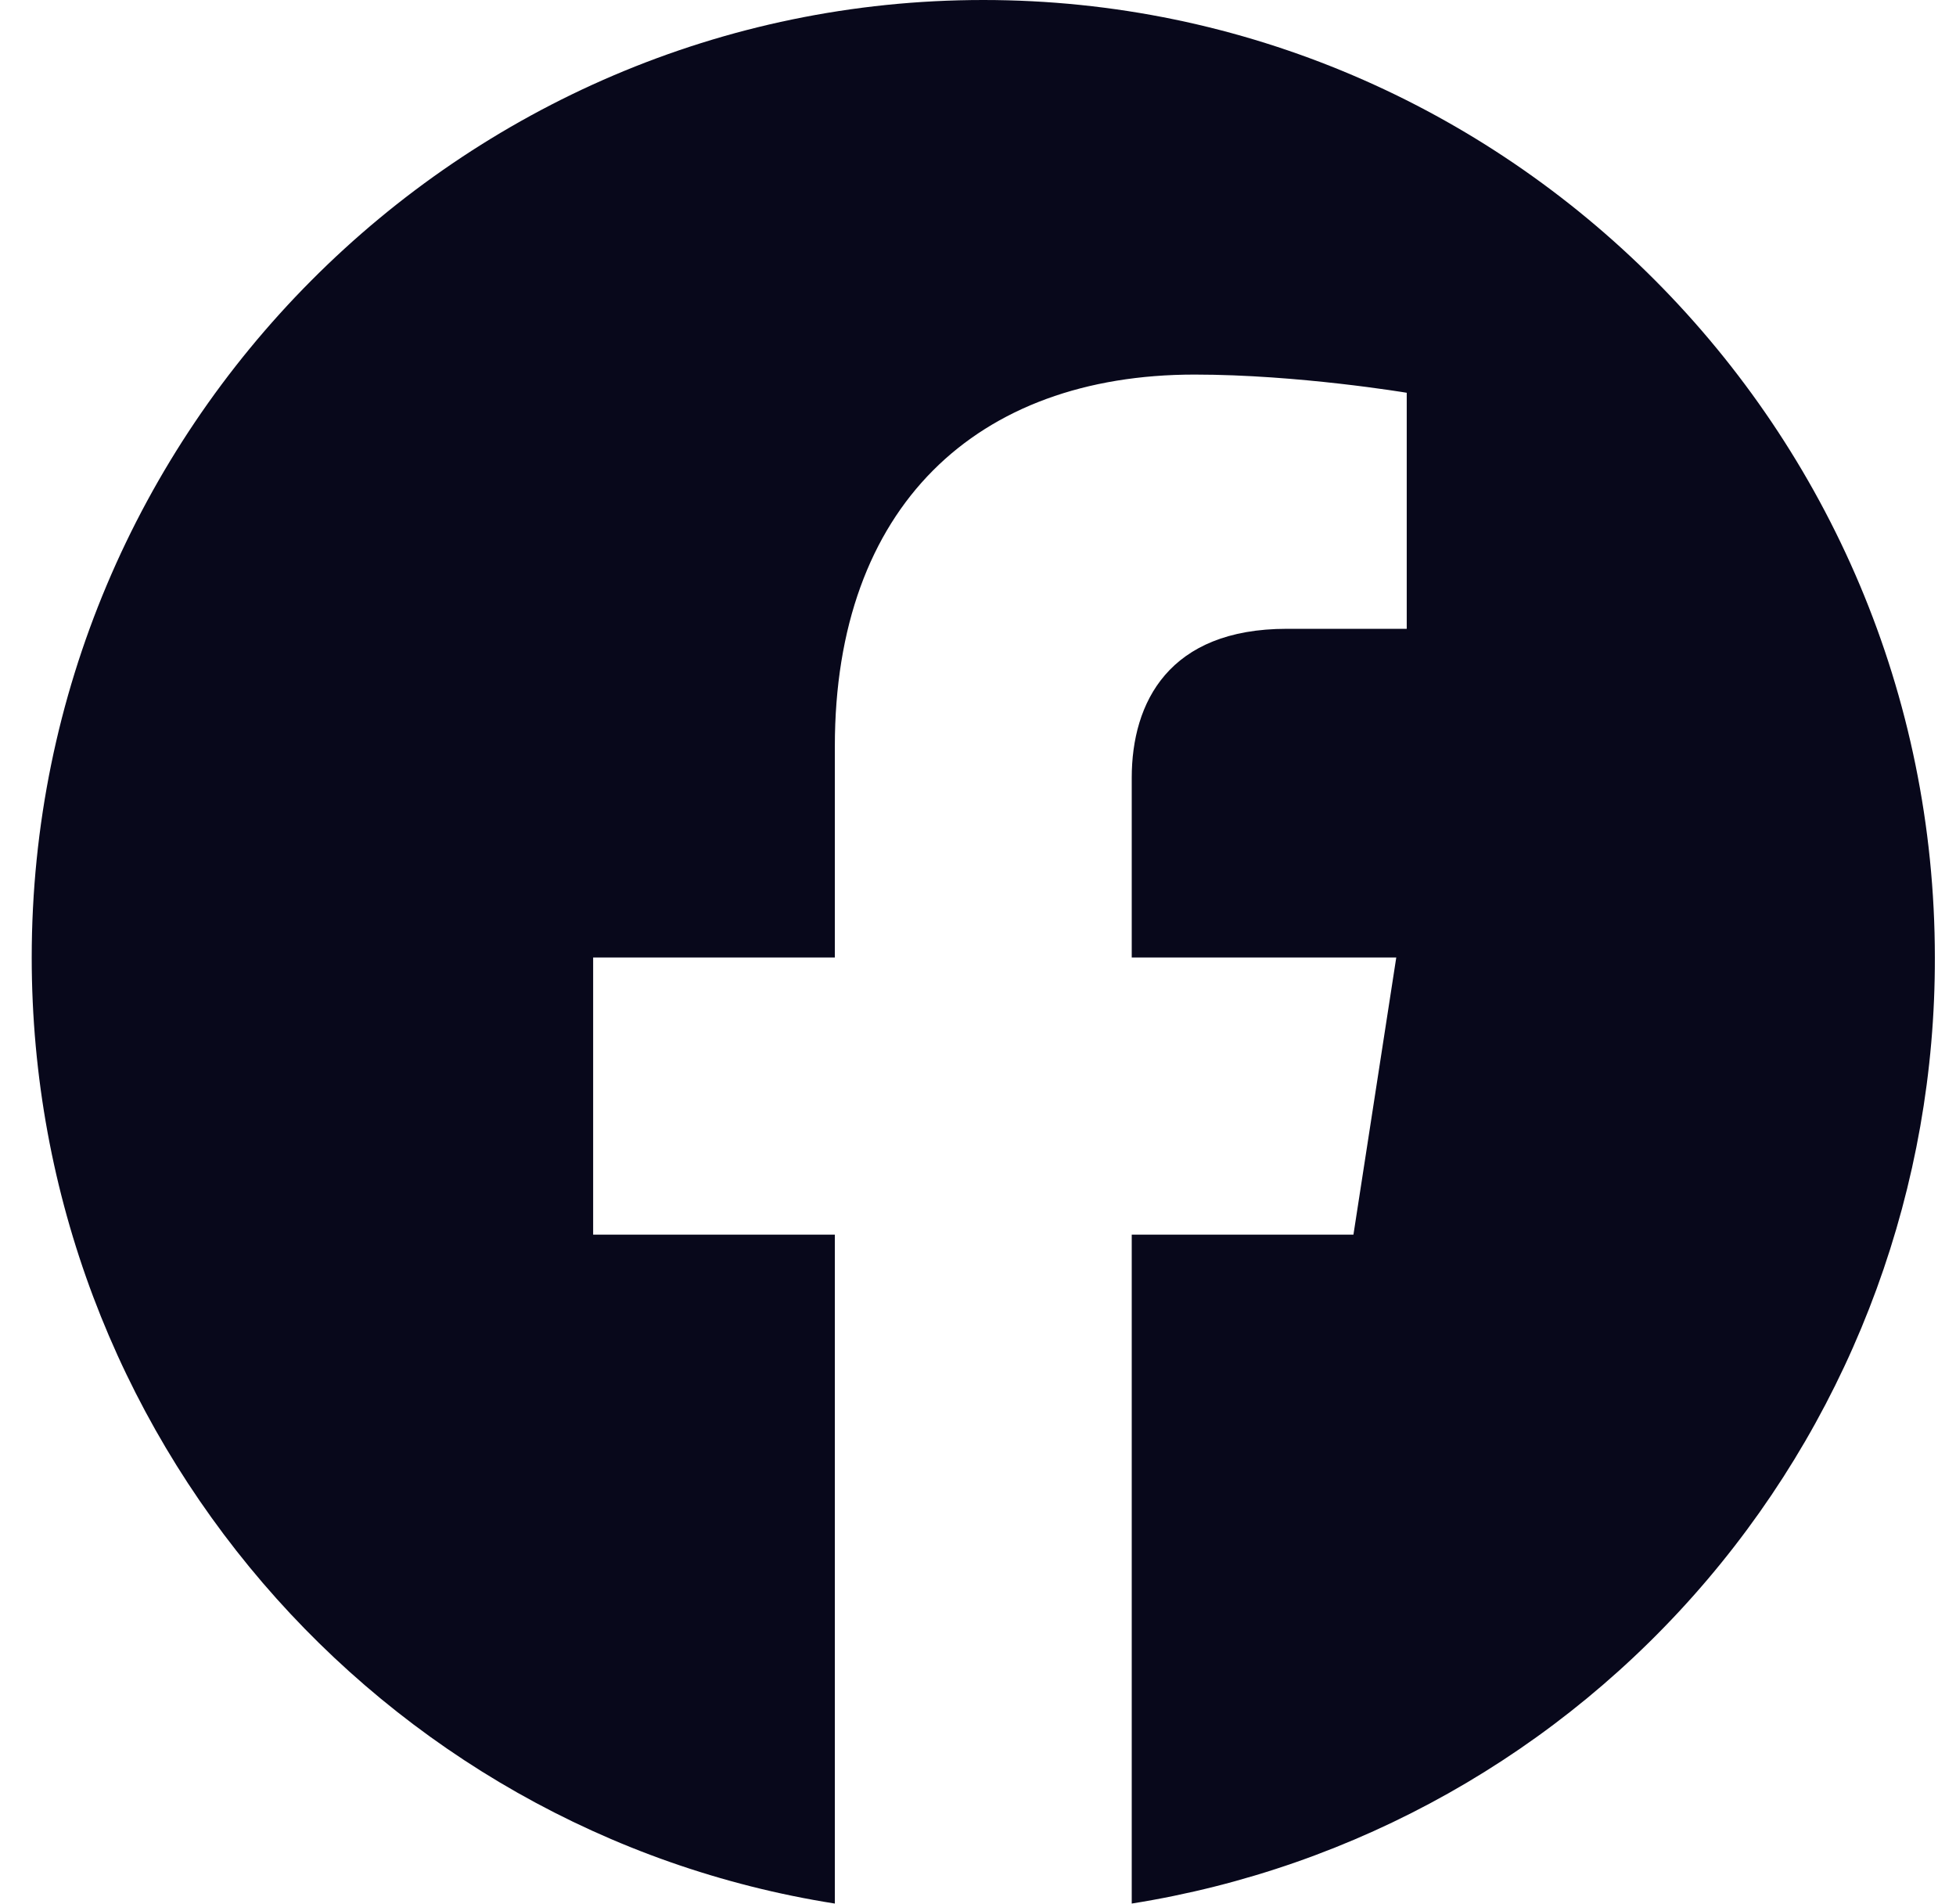
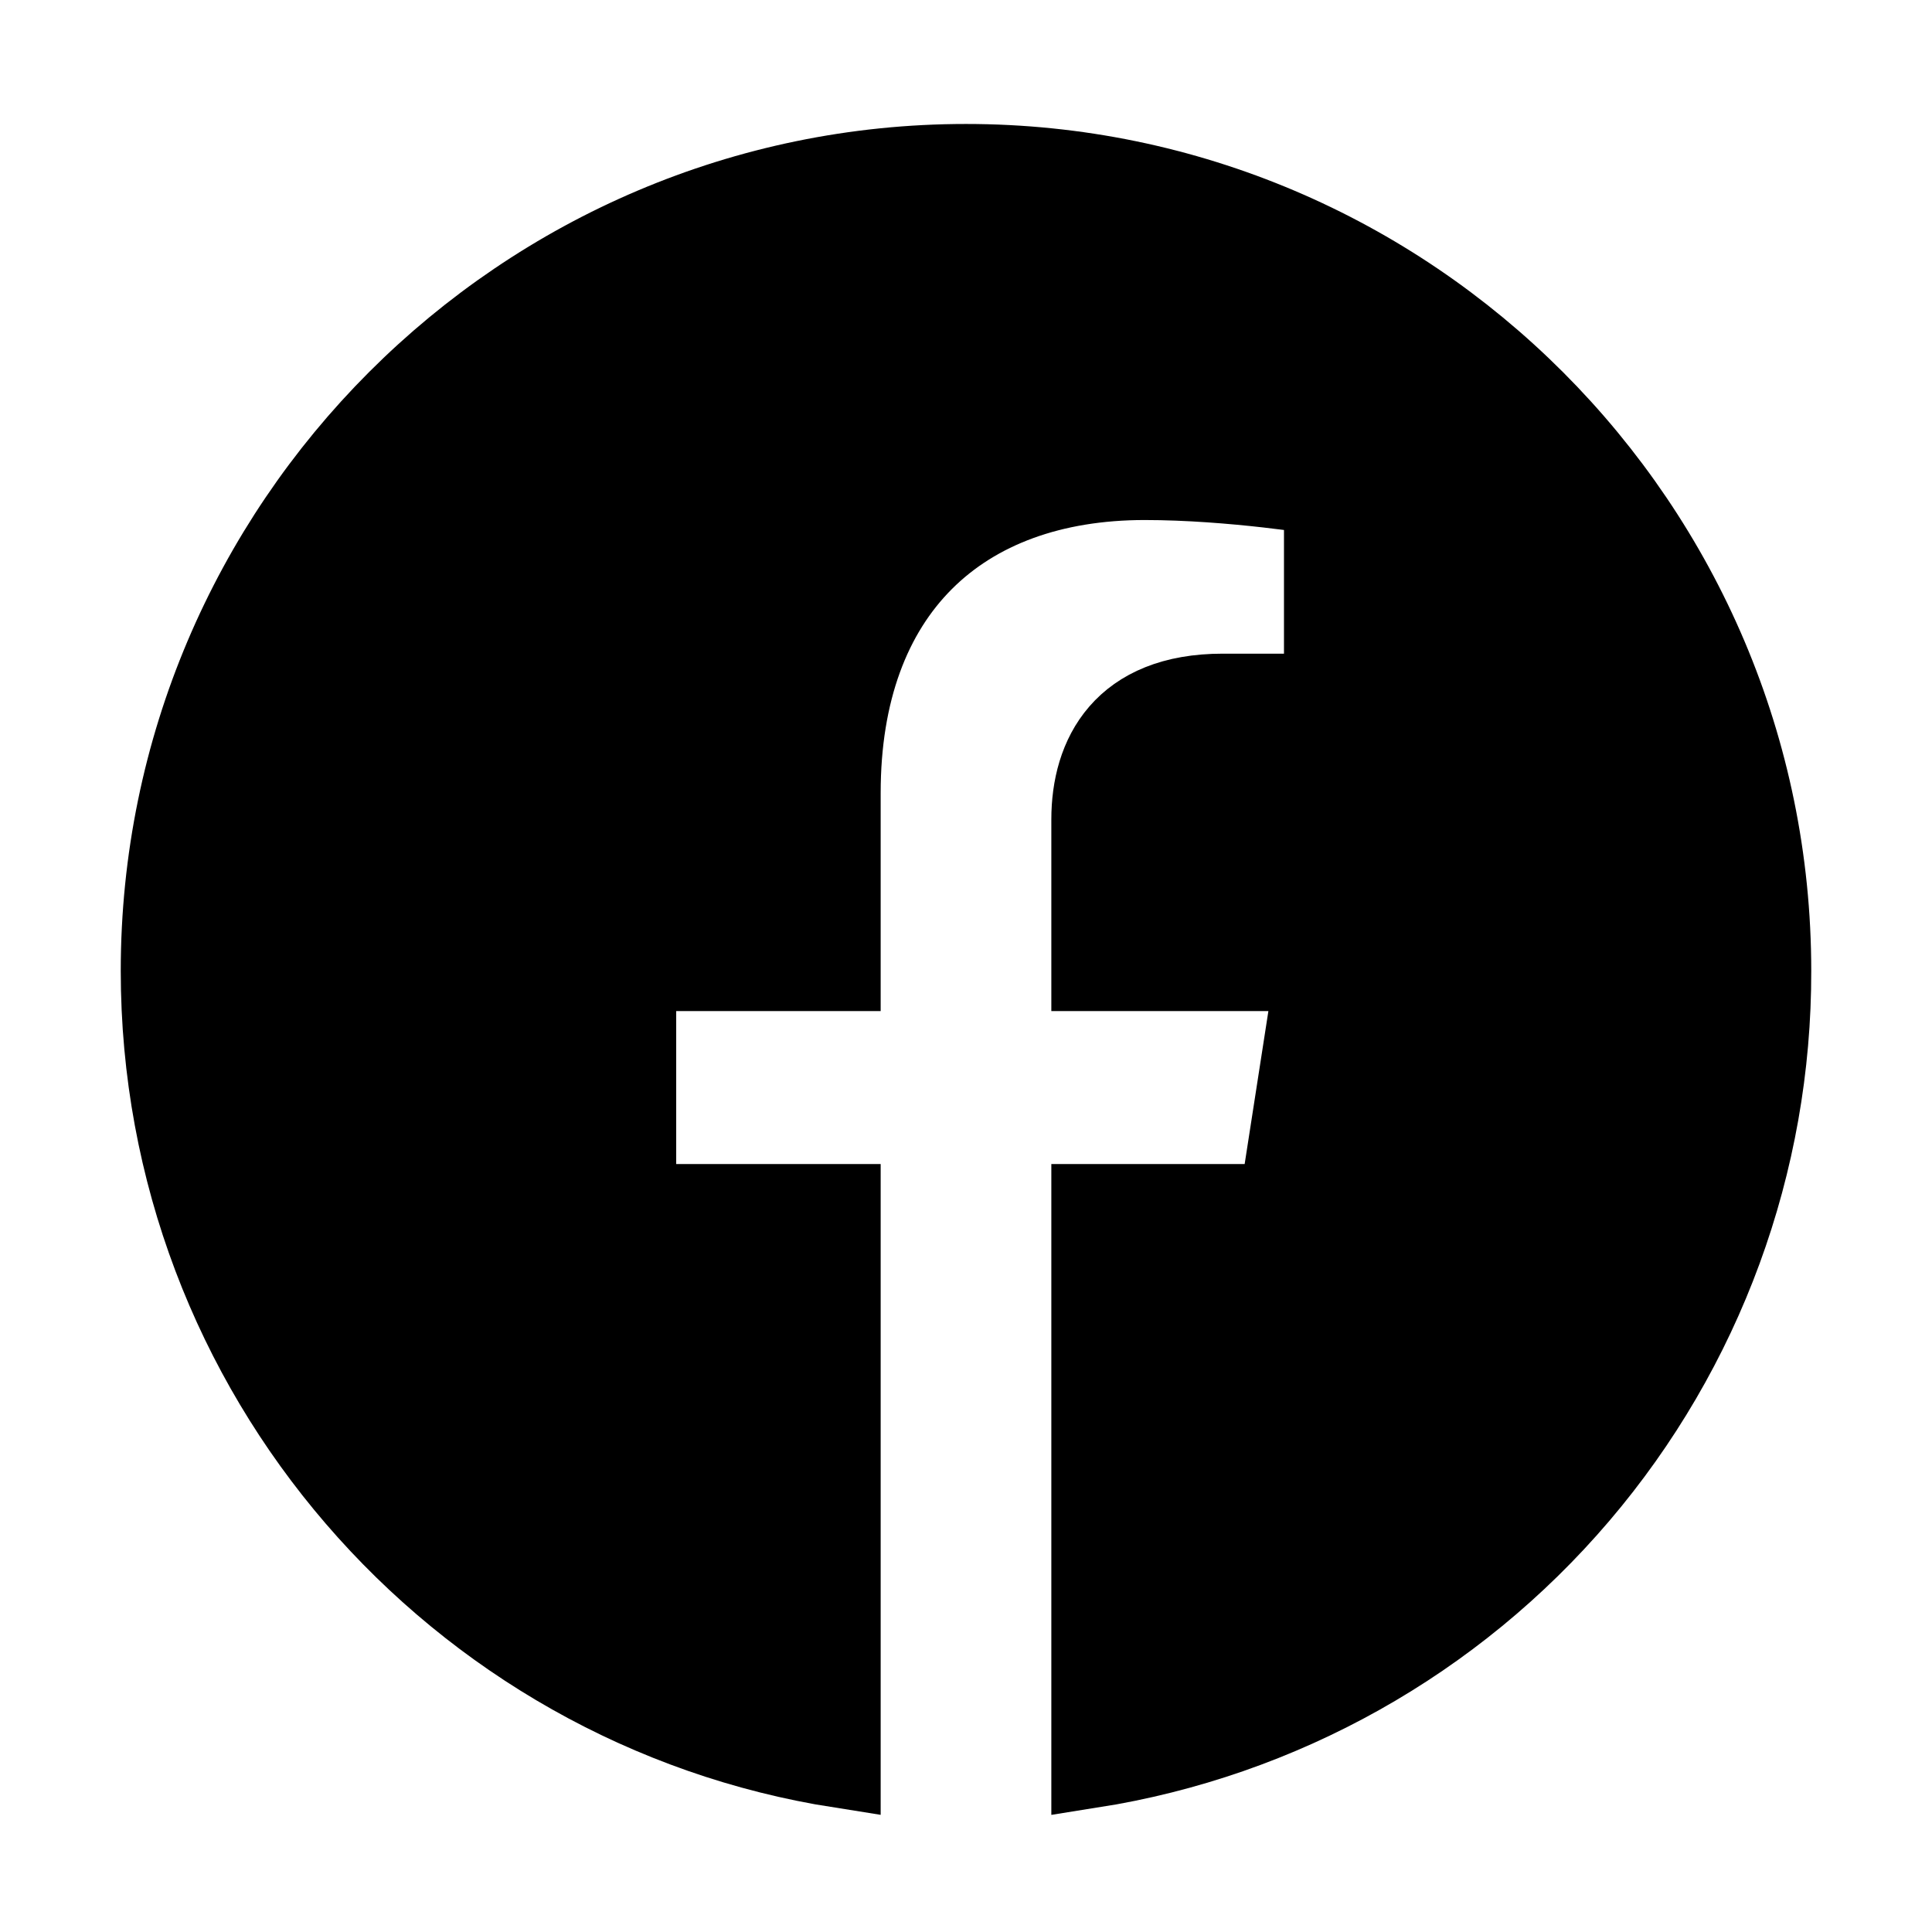
- <svg xmlns="http://www.w3.org/2000/svg" width="37" height="36" viewBox="0 0 37 36" fill="none">
-   <path d="M18.6 0C8.7 0 0.6 8.114 0.6 18.108C0.6 27.145 7.188 34.645 15.792 36V23.349H11.22V18.108H15.792V14.114C15.792 9.578 18.474 7.084 22.596 7.084C24.558 7.084 26.61 7.428 26.61 7.428V11.892H24.342C22.11 11.892 21.408 13.283 21.408 14.711V18.108H26.412L25.602 23.349H21.408V36C25.649 35.327 29.512 33.154 32.298 29.873C35.084 26.593 36.61 22.42 36.6 18.108C36.6 8.114 28.5 0 18.6 0Z" fill="#08081B" />
+ <svg xmlns="http://www.w3.org/2000/svg" fill="#000000" width="800px" height="800px" viewBox="0 0 24 24" stroke="#000000">
+   <g id="SVGRepo_bgCarrier" stroke-width="0" />
+   <g id="SVGRepo_tracerCarrier" stroke-linecap="round" stroke-linejoin="round" />
+   <g id="SVGRepo_iconCarrier">
+     <path d="M12 2.04C6.5 2.04 2 6.53 2 12.06C2 17.06 5.66 21.21 10.44 21.96V14.96H7.9V12.06H10.44V9.85C10.44 7.34 11.93 5.96 14.22 5.96C15.31 5.96 16.45 6.15 16.45 6.15V8.62H15.19C13.95 8.62 13.56 9.39 13.56 10.18V12.06H16.34L15.89 14.96H13.56V21.96C15.916 21.588 18.062 20.386 19.61 18.57C21.158 16.755 22.005 14.446 22 12.06C22 6.53 17.5 2.04 12 2.04Z" />
+   </g>
</svg>
